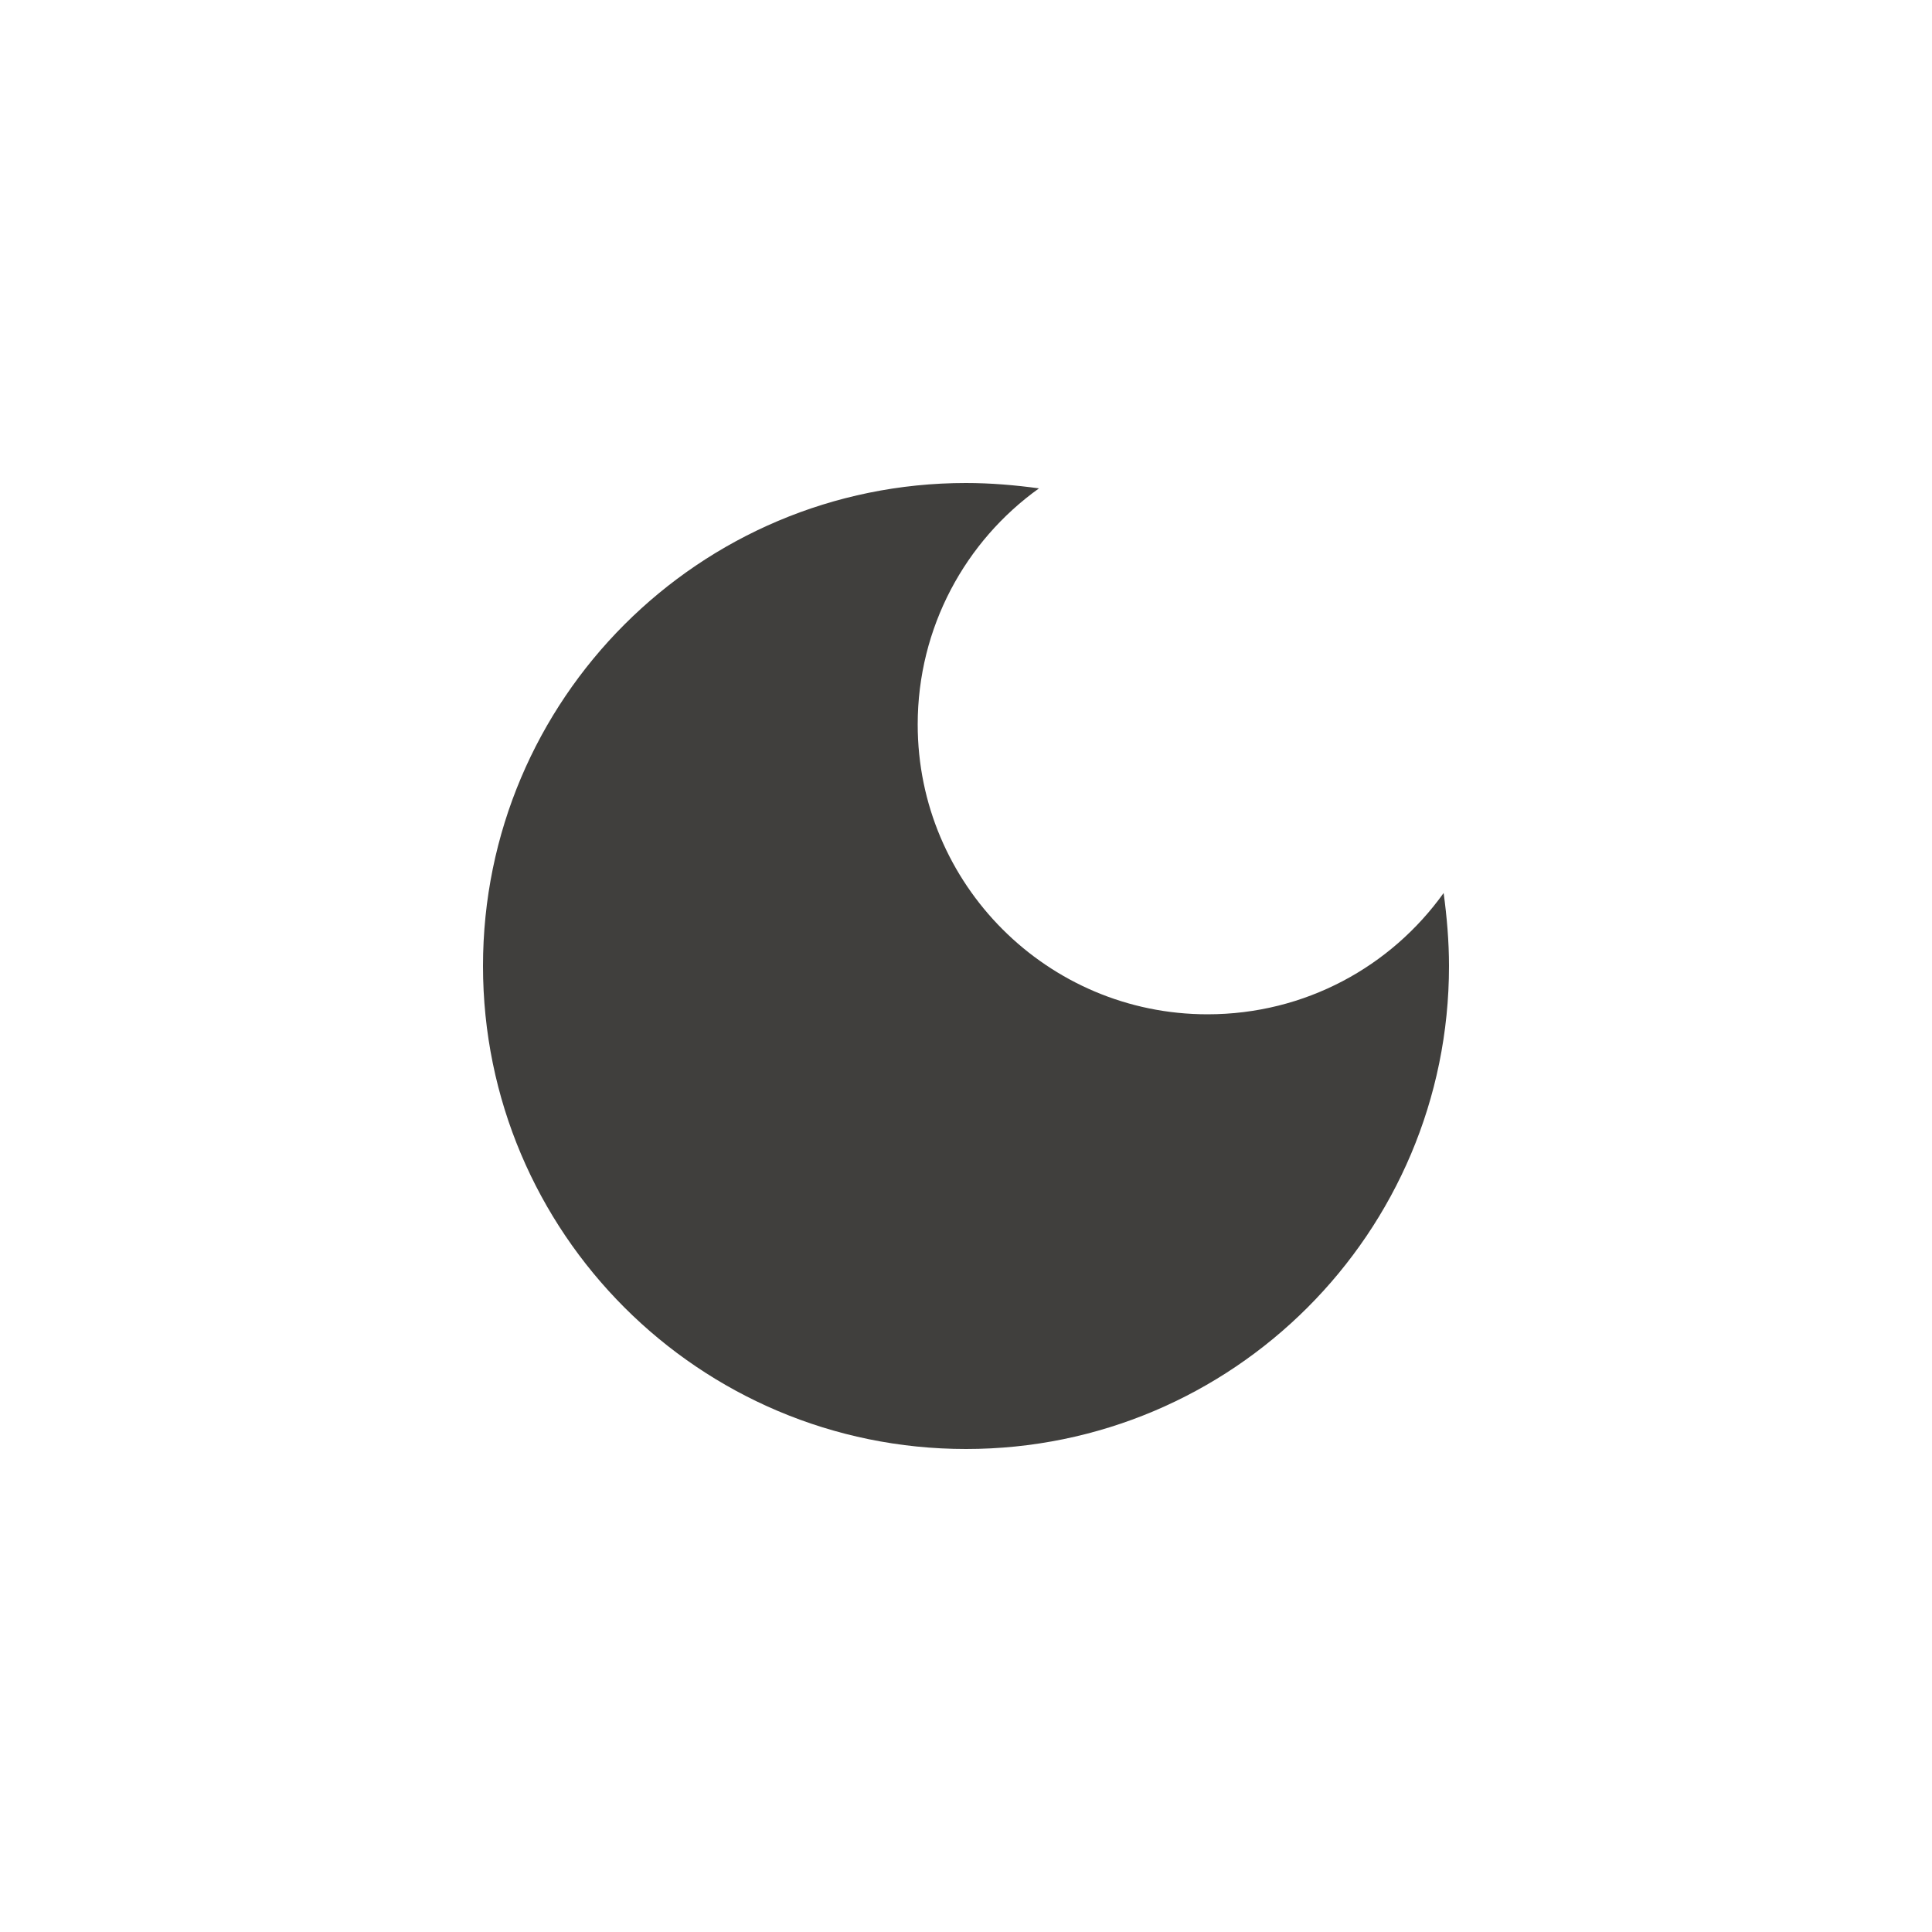
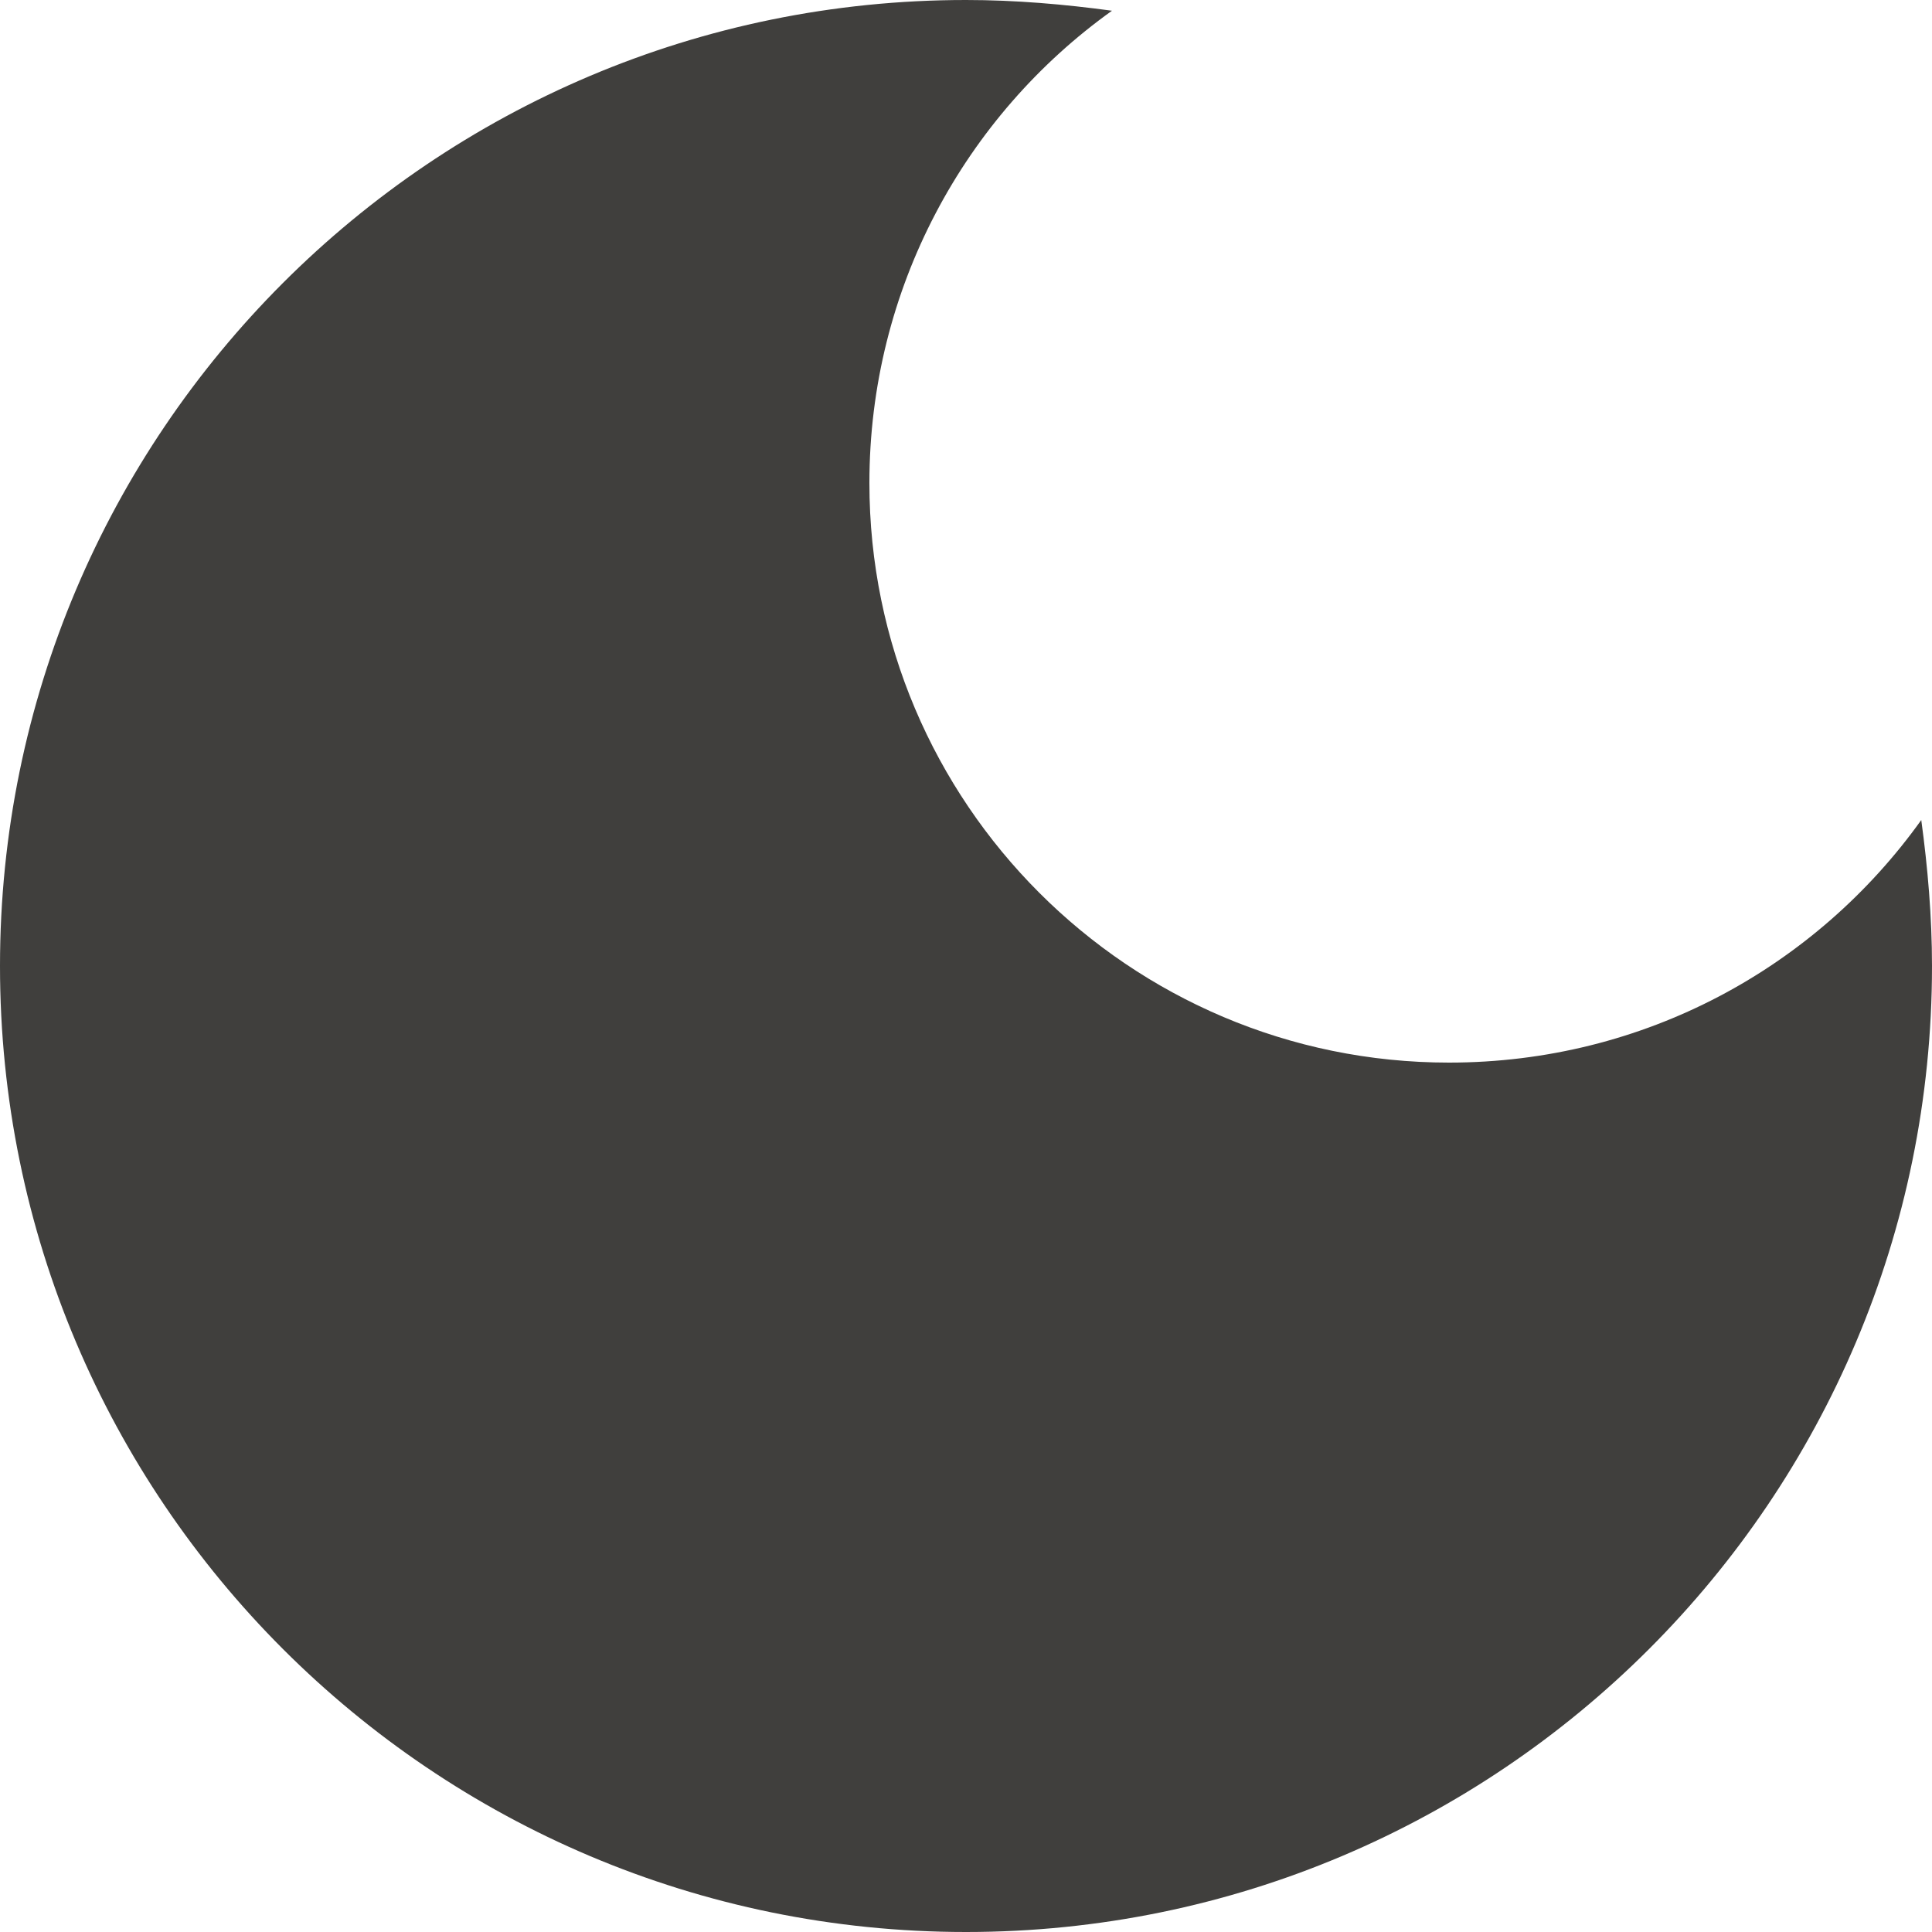
- <svg xmlns="http://www.w3.org/2000/svg" width="36" height="36" viewBox="0 0 36 36" fill="none">
-   <path d="M18 9C13.03 9 9 13.03 9 18C9 22.97 13.03 27 18 27C22.97 27 27 22.97 27 18C27 17.54 26.96 17.08 26.9 16.64C25.92 18.01 24.32 18.9 22.5 18.9C19.52 18.9 17.1 16.48 17.1 13.5C17.1 11.69 17.99 10.08 19.36 9.1C18.92 9.04 18.46 9 18 9Z" fill="#403F3D" />
+ <svg xmlns="http://www.w3.org/2000/svg" width="18" height="18" viewBox="0 0 18 18" fill="none">
+   <path d="M9 0C4.03 0 0 4.03 0 9C0 13.97 4.03 18 9 18C13.97 18 18 13.97 18 9C18 8.54 17.96 8.08 17.9 7.64C16.92 9.01 15.32 9.9 13.5 9.9C10.52 9.9 8.1 7.48 8.1 4.5C8.1 2.69 8.99 1.08 10.36 0.1C9.92 0.04 9.46 0 9 0Z" fill="#403F3D" />
</svg>
